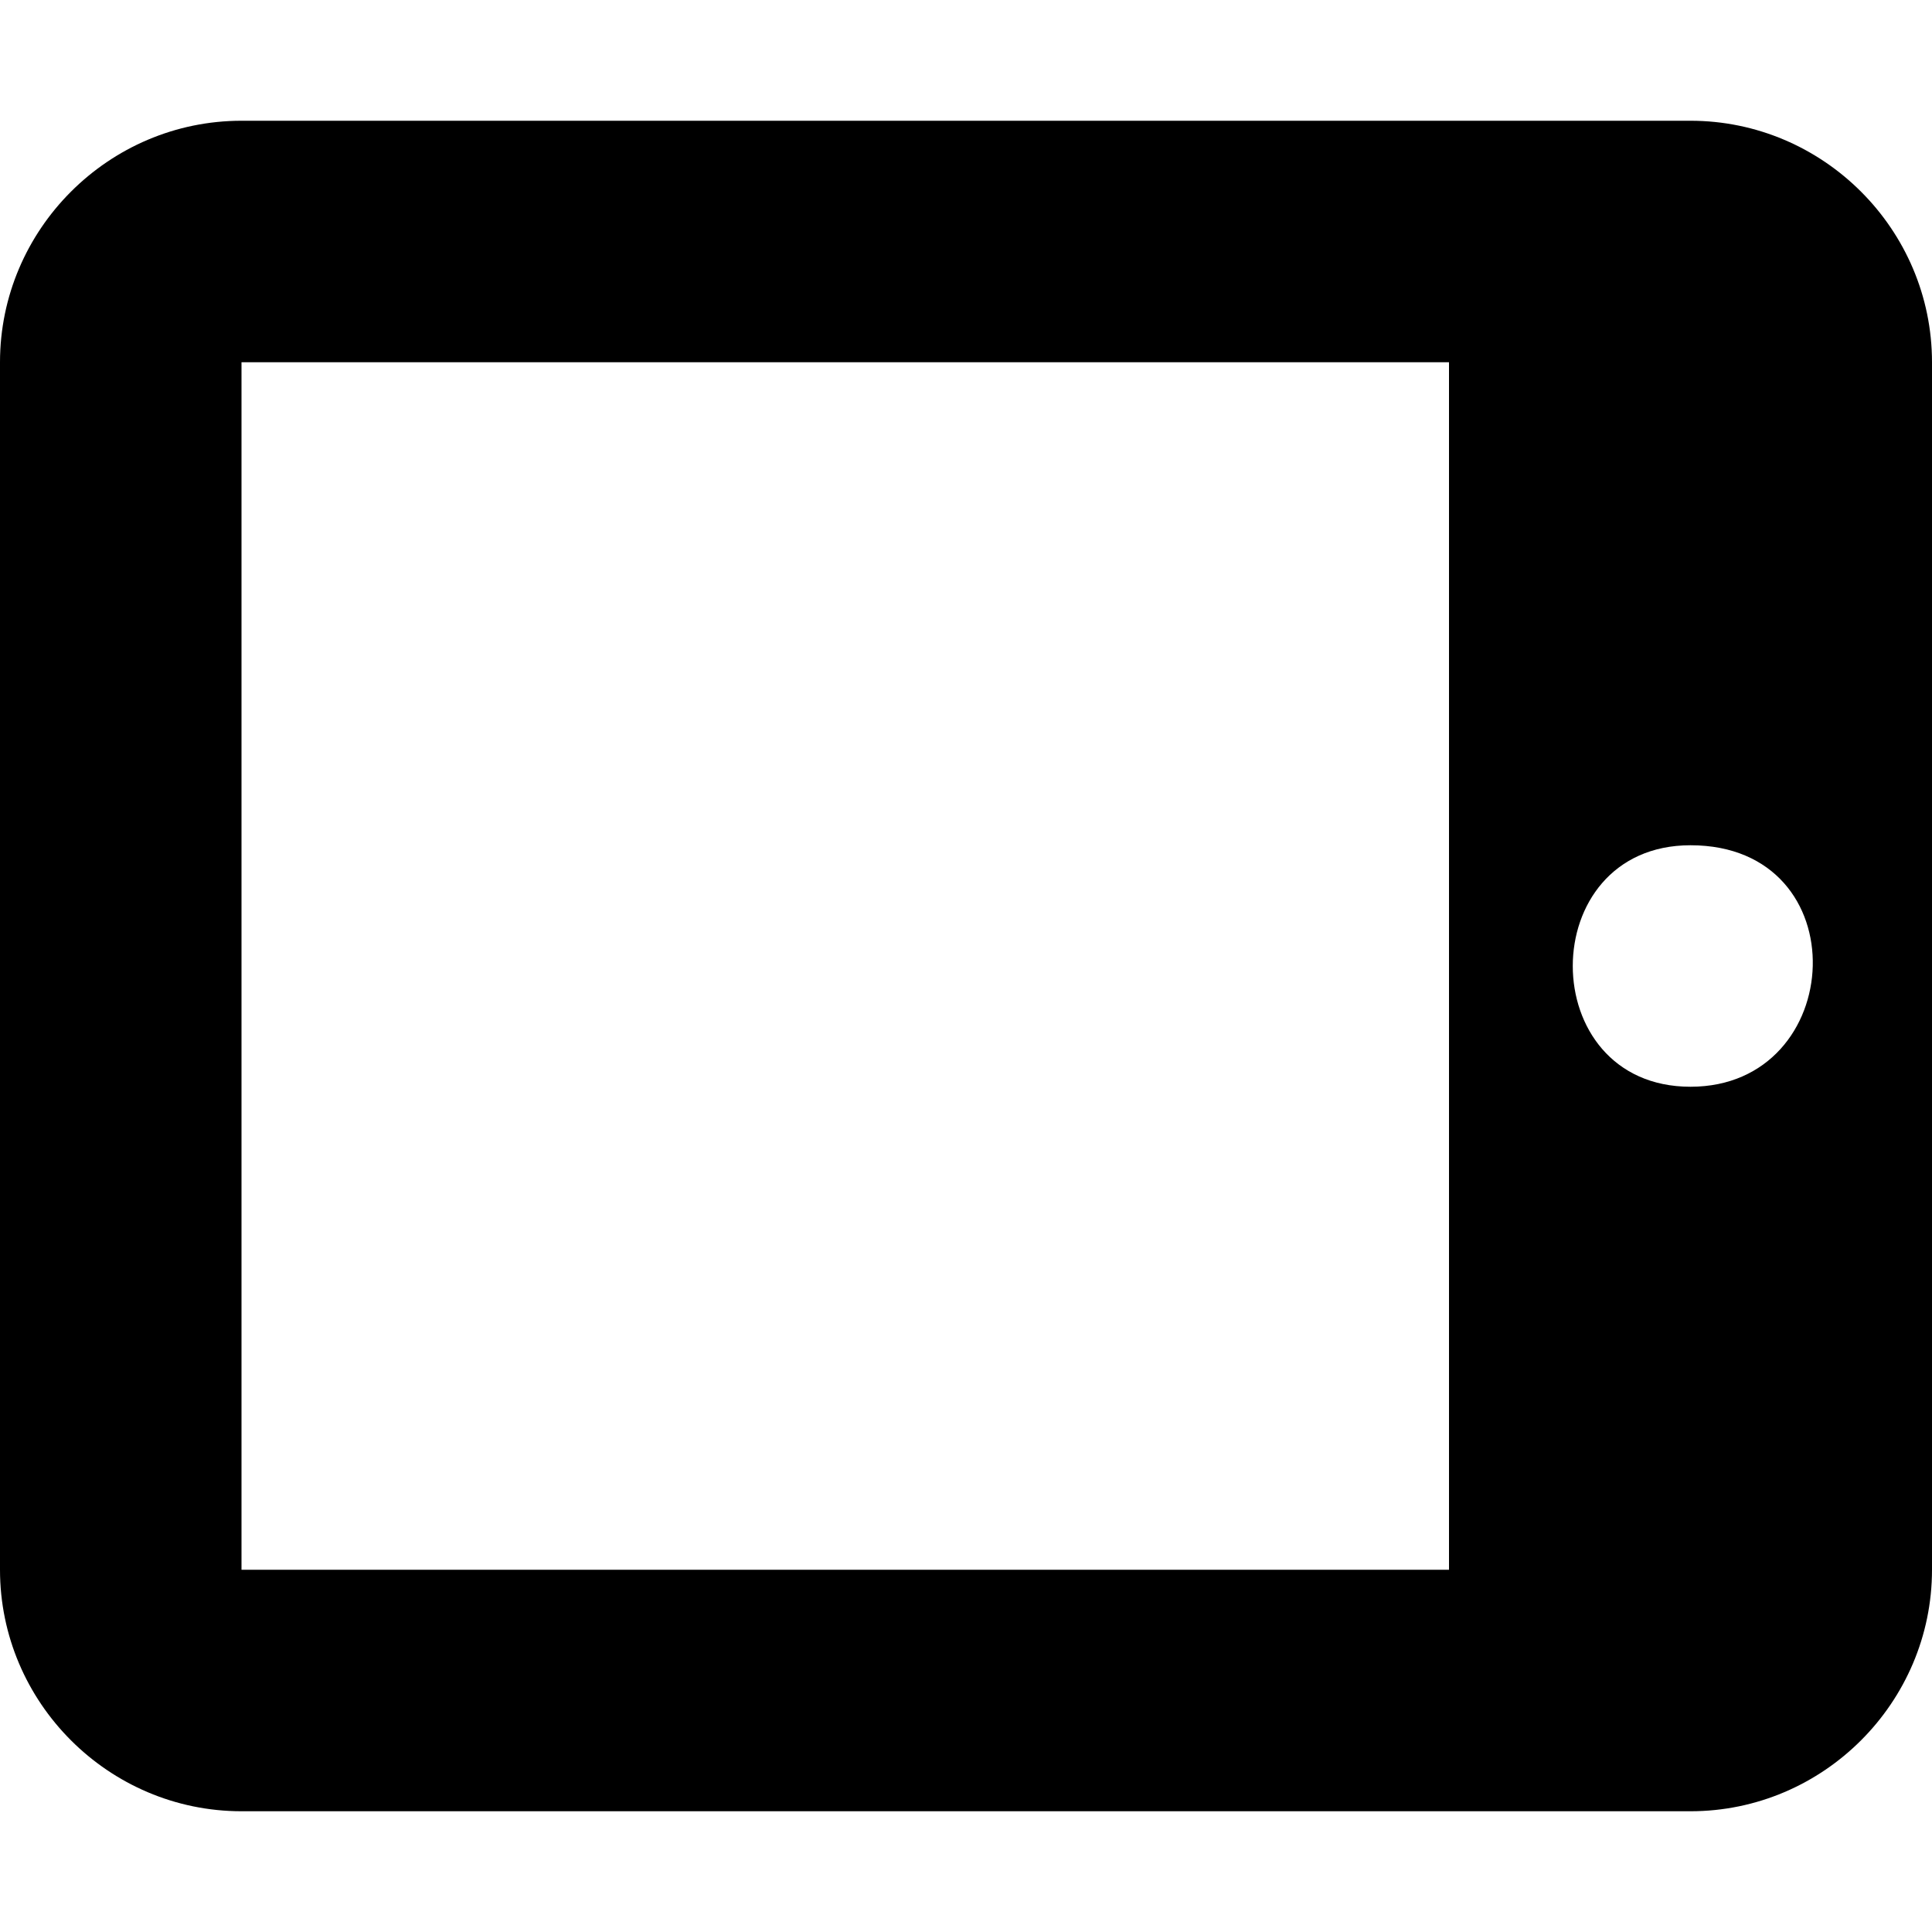
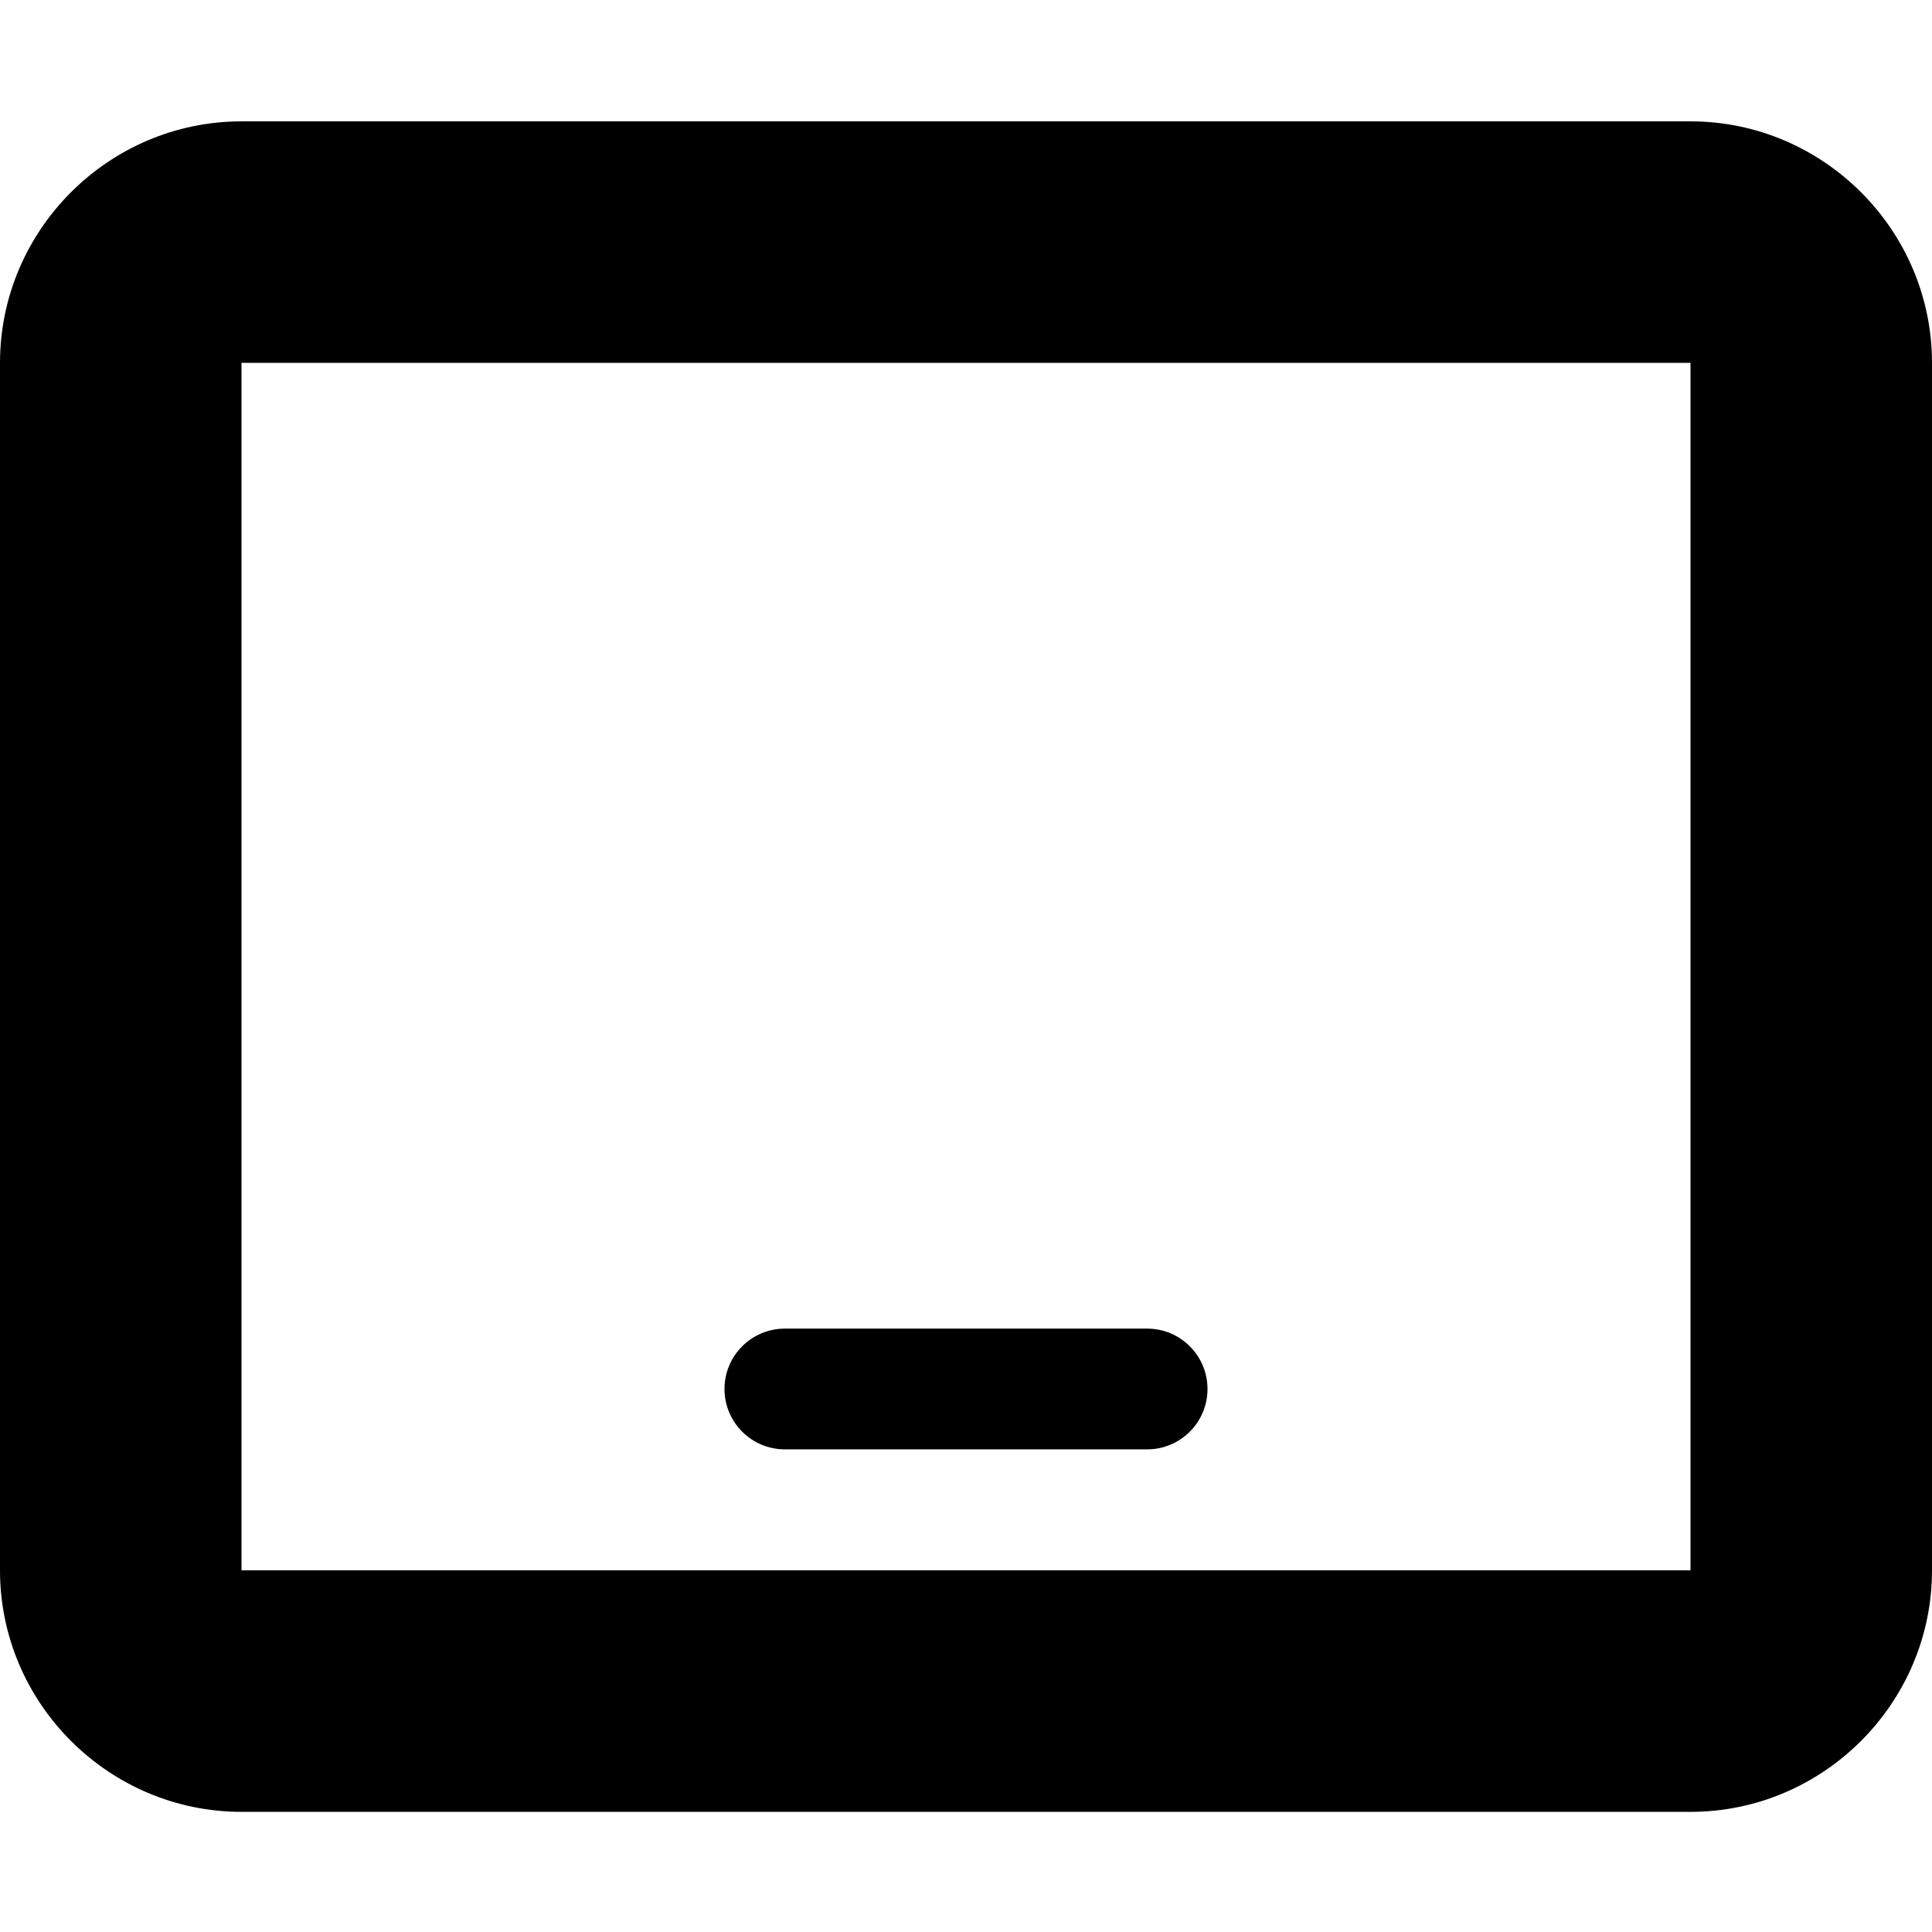
- <svg xmlns="http://www.w3.org/2000/svg" viewBox="0 0 512 512">
-   <path class="lexicon-icon-outline" d="M0,96v320c0,35.2,28.8,64,64,64h384c35.2,0,64-28.8,64-64V96c0-35.2-28.8-64-64-64H64C28.8,32,0,60.8,0,96z M448,288c-41.6,0-41.6-64,0-64C492.8,224,489.6,288,448,288z M384,96v320H64V96H384z" />
+ <svg xmlns="http://www.w3.org/2000/svg" viewBox="0 0 16 16">
+   <path class="lexicon-icon-outline" d="M6.5 11.003a.5.5 0 0 0 0 1h3a.5.5 0 1 0 0-1h-3Z" />
+   <path class="lexicon-icon-outline" fill-rule="evenodd" clip-rule="evenodd" d="M0 13.005v-10c0-1.1.9-2 2-2h12c1.1 0 2 .9 2 2v10c0 1.1-.9 2-2 2H2c-1.1 0-2-.9-2-2Zm14 0v-10H2v10h12Z" />
</svg>
